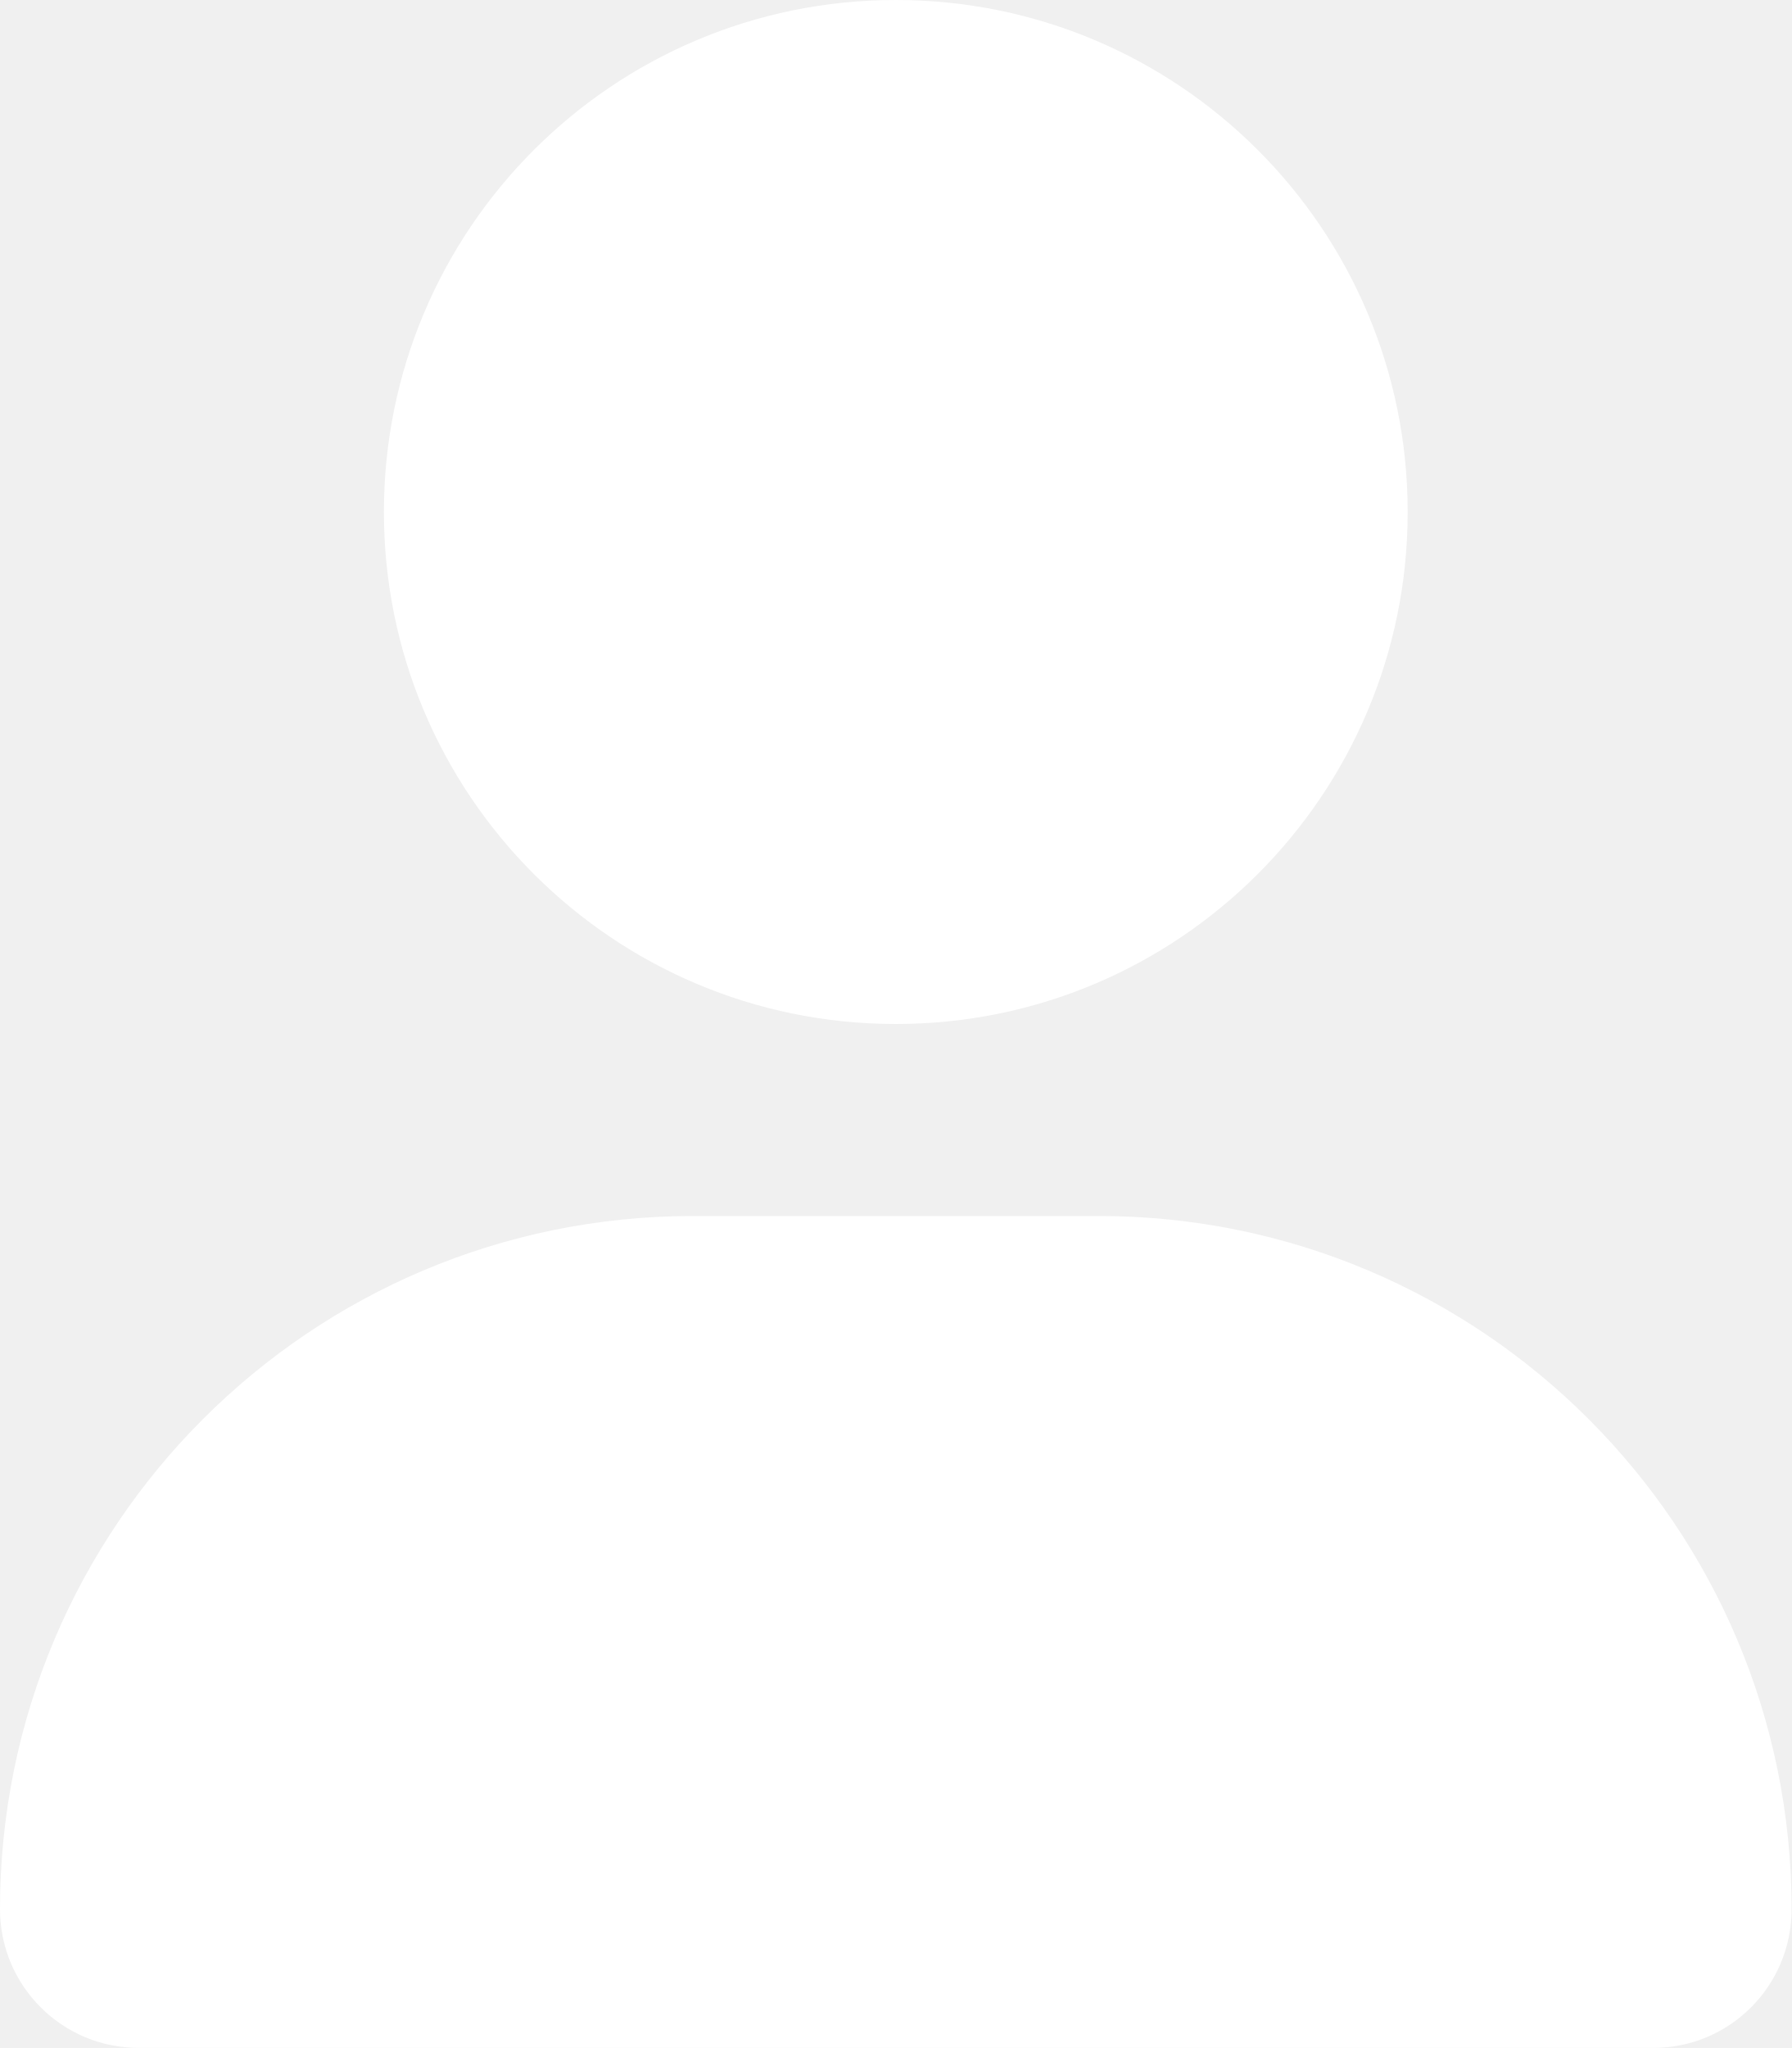
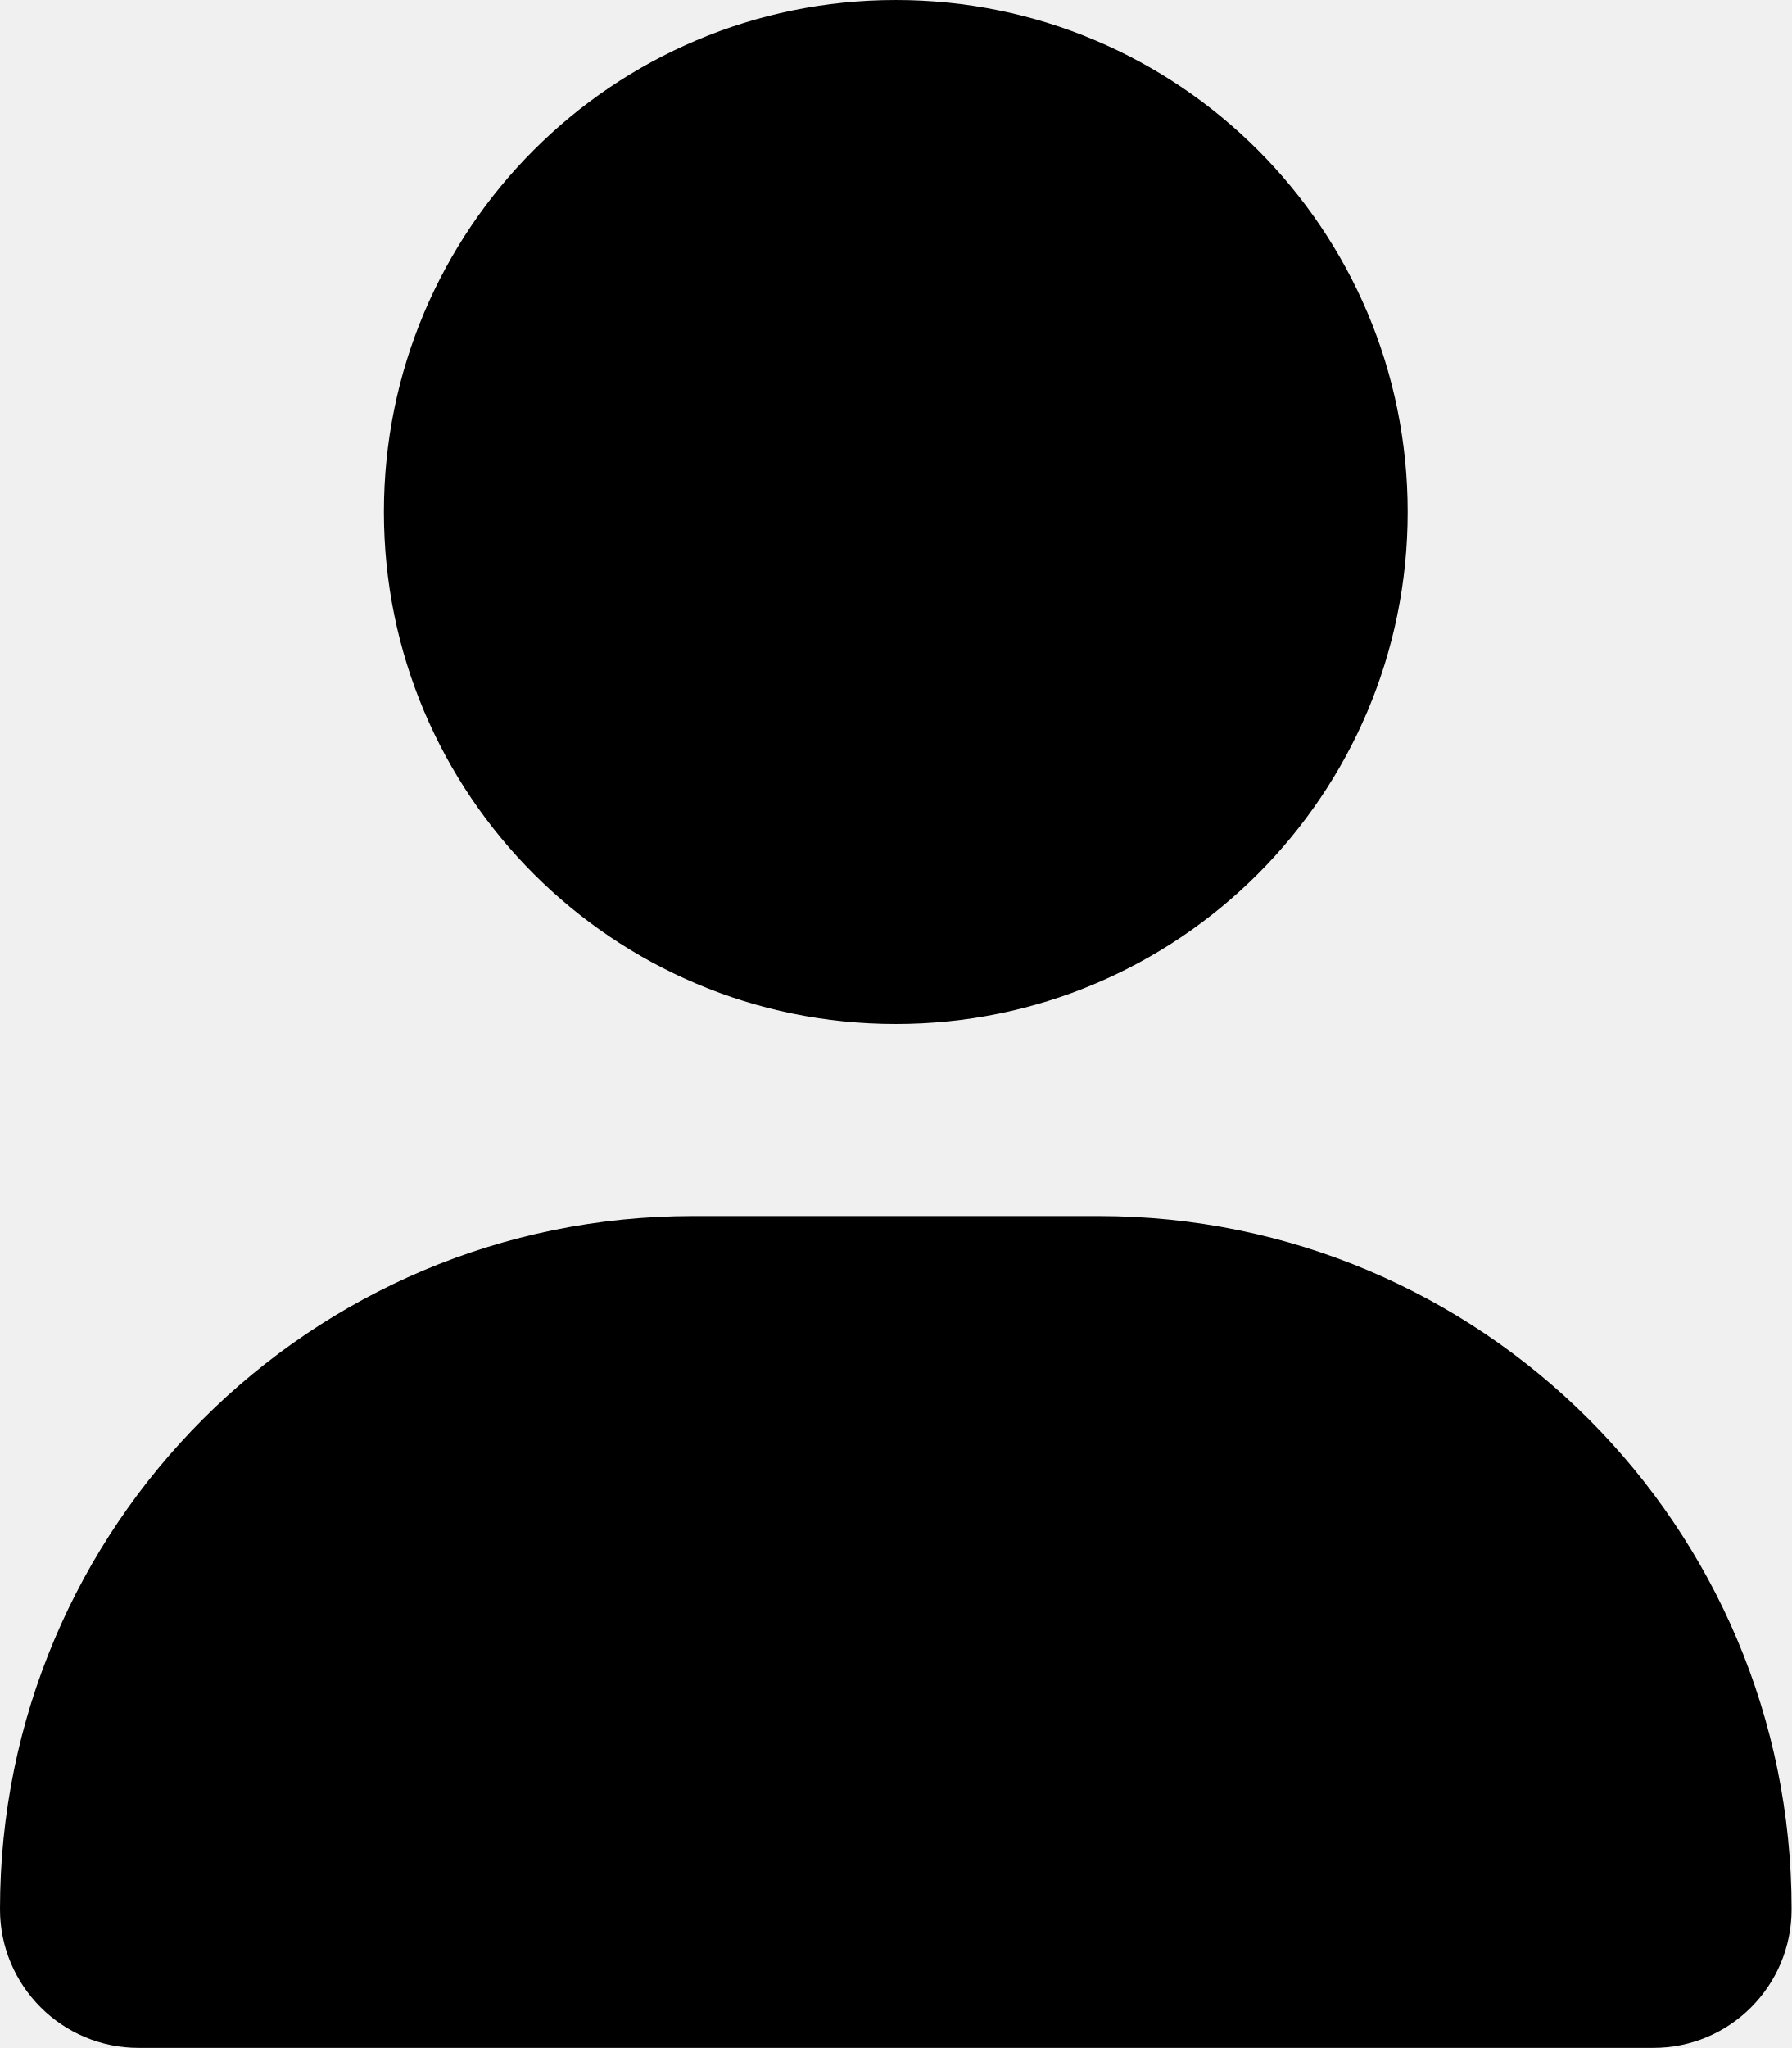
<svg xmlns="http://www.w3.org/2000/svg" viewBox="0 0 448 512">
-   <path fill="#fff" d="M224 256c70.7 0 128-57.31 128-128s-57.3-128-128-128C153.3 0 96 57.31 96 128S153.3 256 224 256zM274.7 304H173.3C77.61 304 0 381.6 0 477.3c0 19.14 15.52 34.67 34.66 34.67h378.7C432.5 512 448 496.5 448 477.3C448 381.6 370.4 304 274.7 304z" />
+   <path d="M224 256c70.7 0 128-57.31 128-128s-57.3-128-128-128C153.3 0 96 57.31 96 128S153.3 256 224 256zM274.7 304H173.3C77.61 304 0 381.6 0 477.3c0 19.14 15.52 34.67 34.66 34.67h378.7C432.5 512 448 496.5 448 477.3C448 381.6 370.4 304 274.7 304z" />
</svg>
